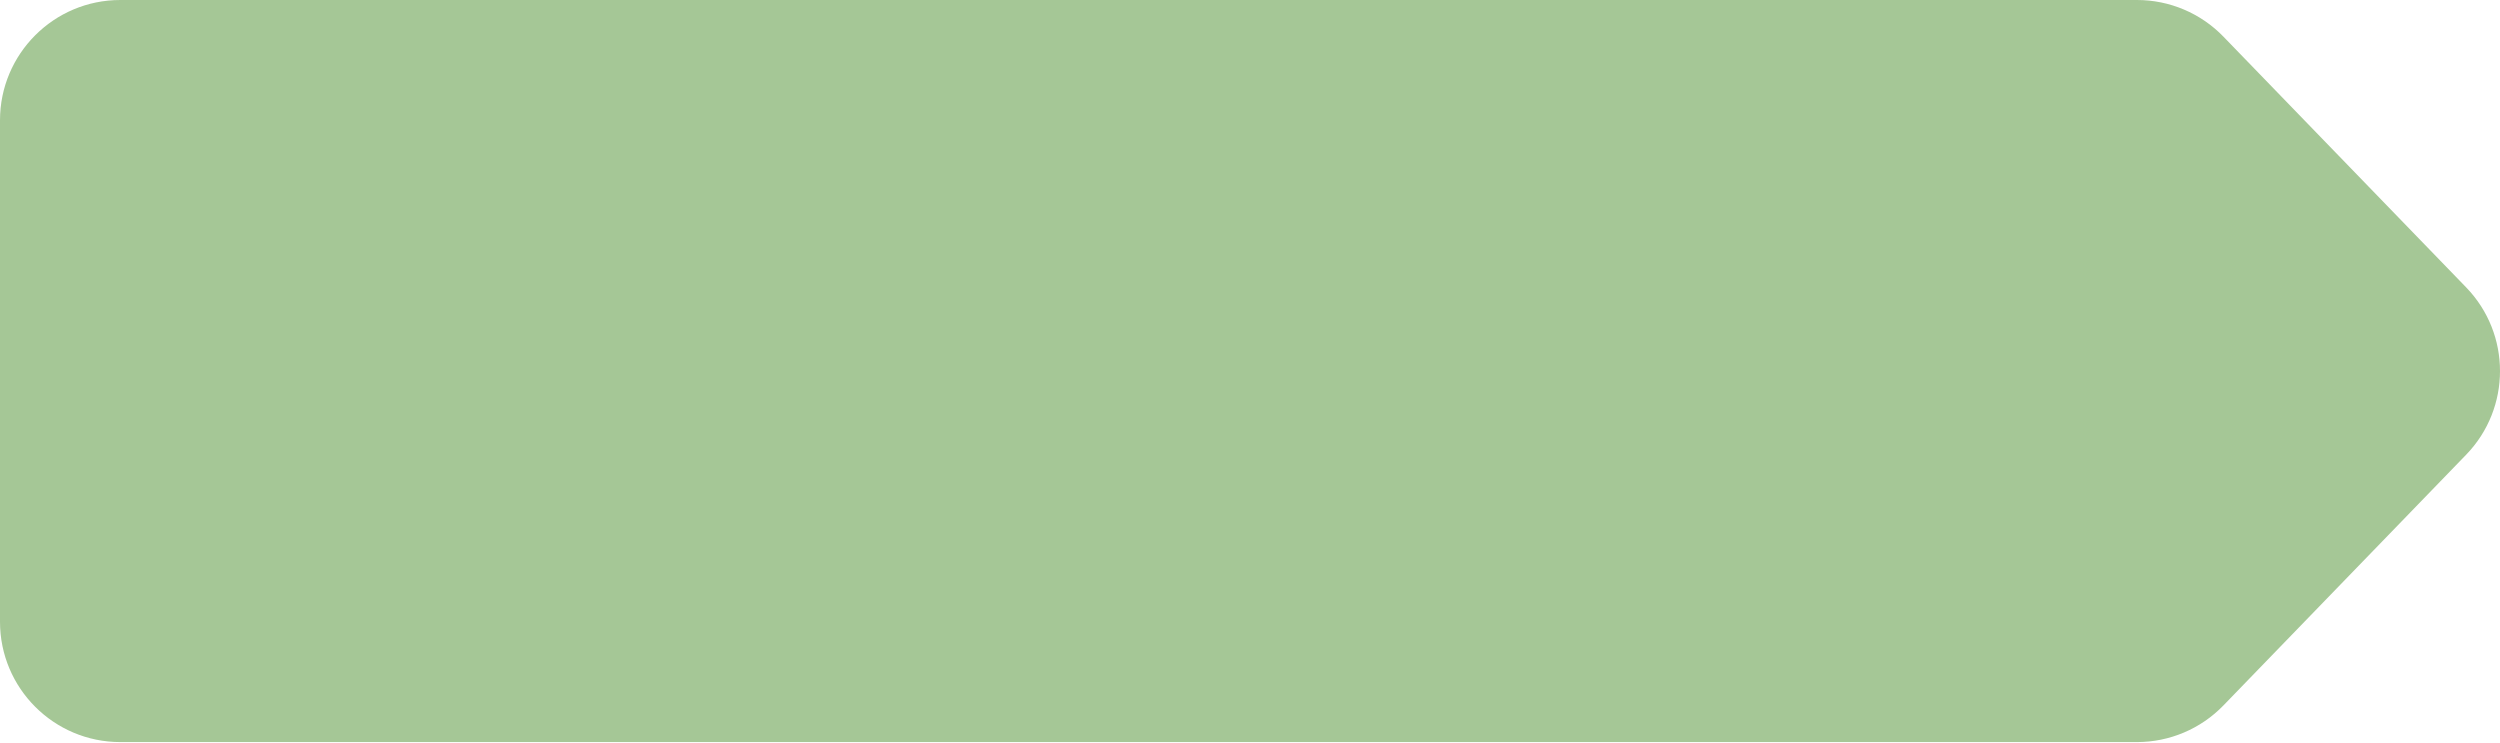
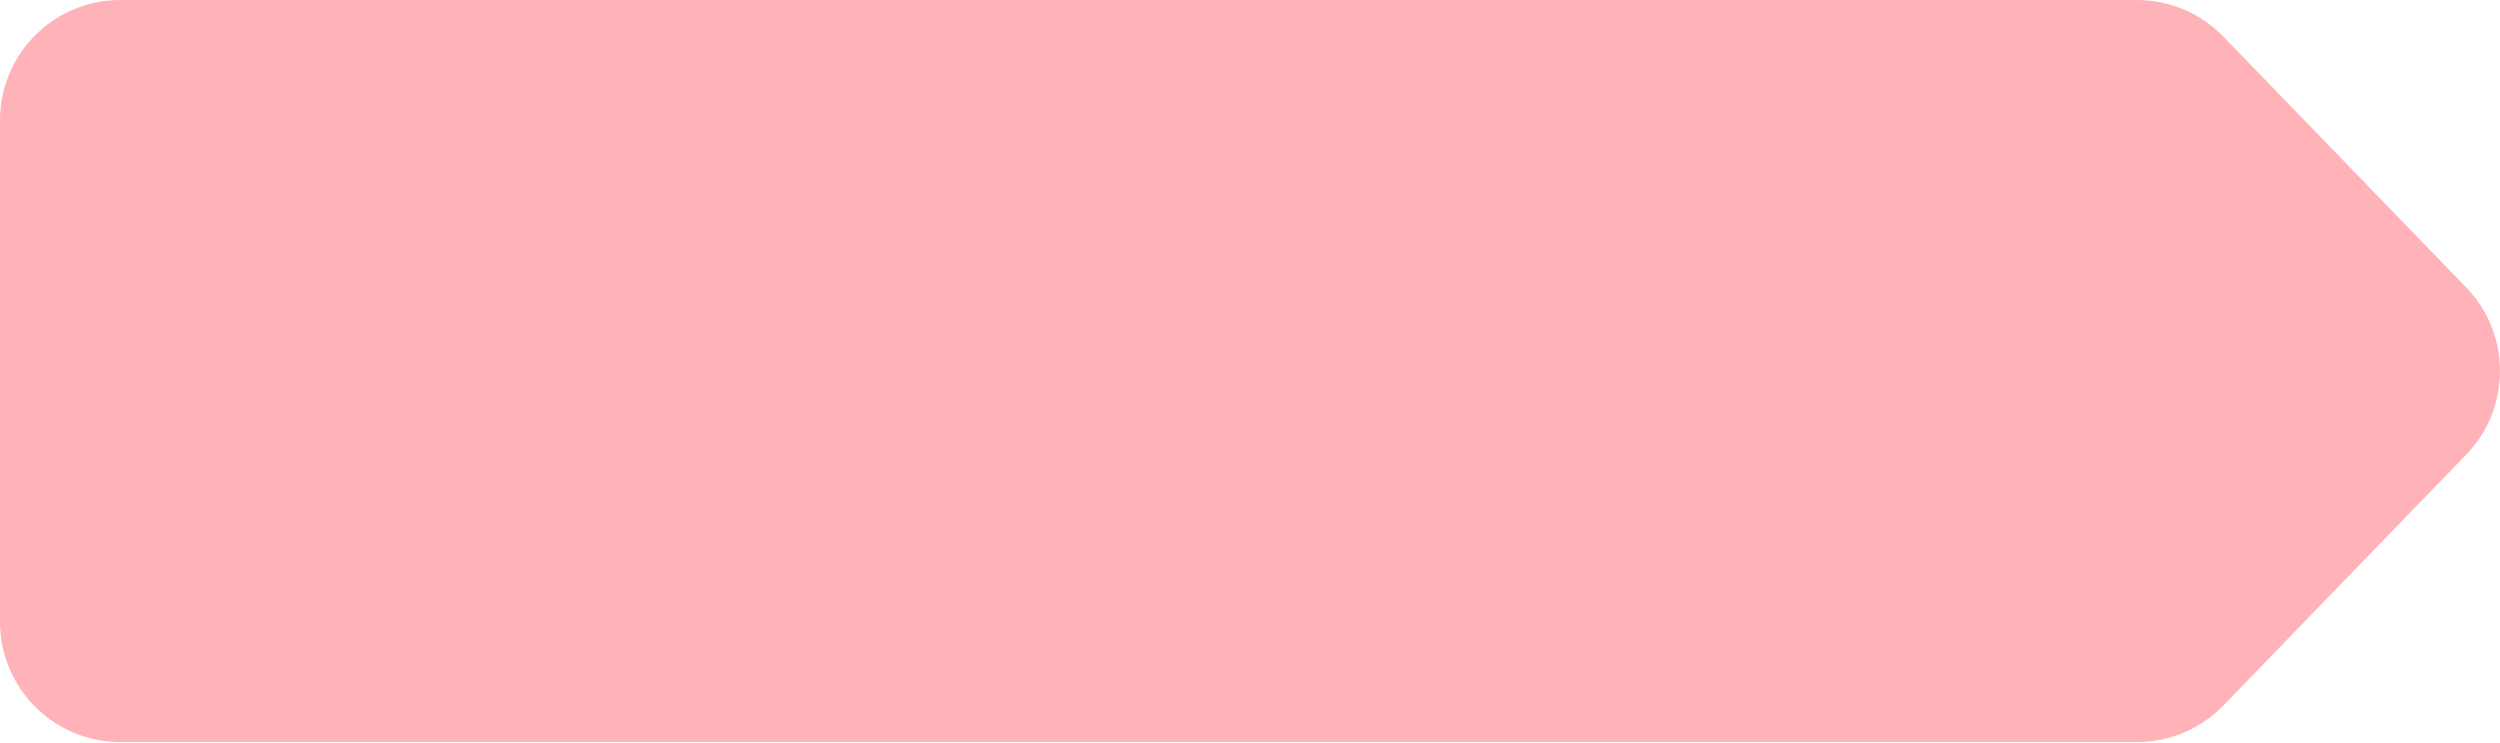
- <svg xmlns="http://www.w3.org/2000/svg" preserveAspectRatio="none" overflow="visible" style="display: block;" width="124.649" height="37" viewBox="0 0 124.649 37" fill="none">
-   <path id="Rectangle 1312322756" d="M0 6C0 2.686 2.686 0 6 0H106.548C108.173 0 109.729 0.659 110.859 1.827L122.96 14.327C125.212 16.653 125.212 20.347 122.96 22.673L110.859 35.173C109.729 36.341 108.173 37 106.548 37H6C2.686 37 0 34.314 0 31V6Z" fill="#A5C796" />
+ <svg xmlns="http://www.w3.org/2000/svg" preserveAspectRatio="none" overflow="visible" style="display: block;" width="137.201" height="40.726" viewBox="0 0 137.201 40.726" fill="none">
+   <path id="Rectangle 1312322756" d="M0 6.604C0 2.957 2.957 0 6.604 0H117.277C119.066 0 120.778 0.726 122.022 2.011L135.341 15.769C137.82 18.33 137.82 22.396 135.341 24.956L122.022 38.715C120.778 40 119.066 40.726 117.277 40.726H6.604C2.957 40.726 0 37.769 0 34.121V6.604Z" fill="#FFB3B9" />
</svg>
